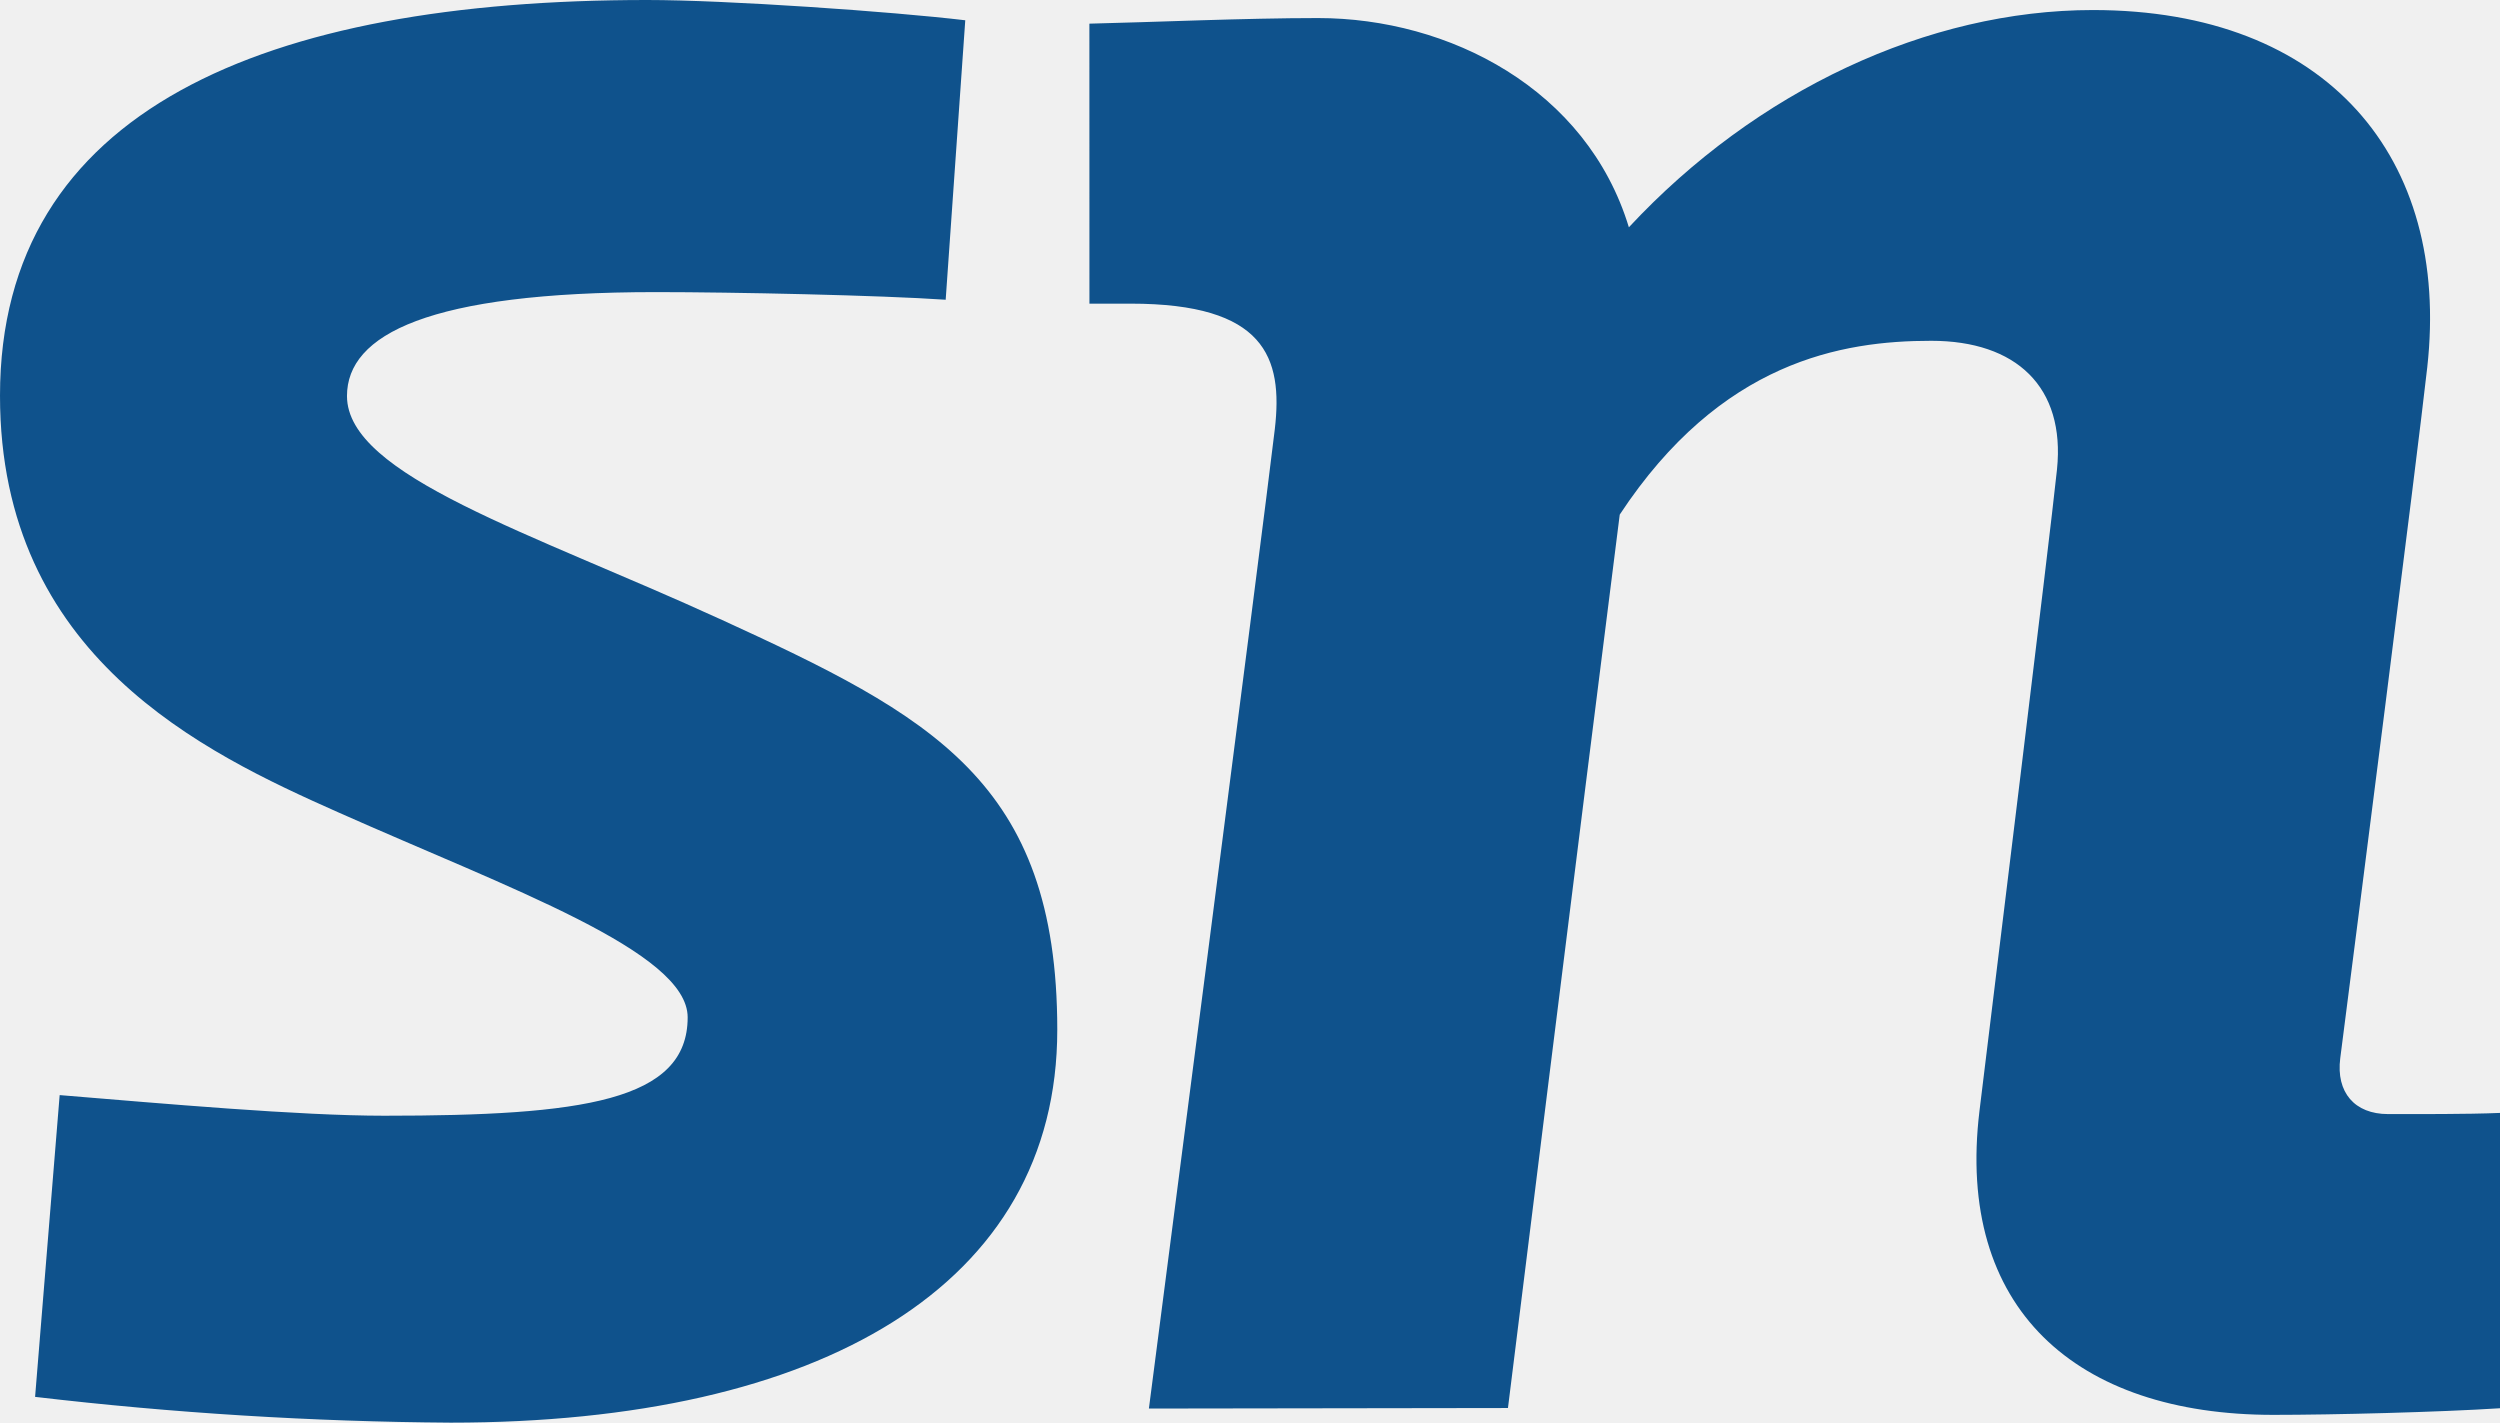
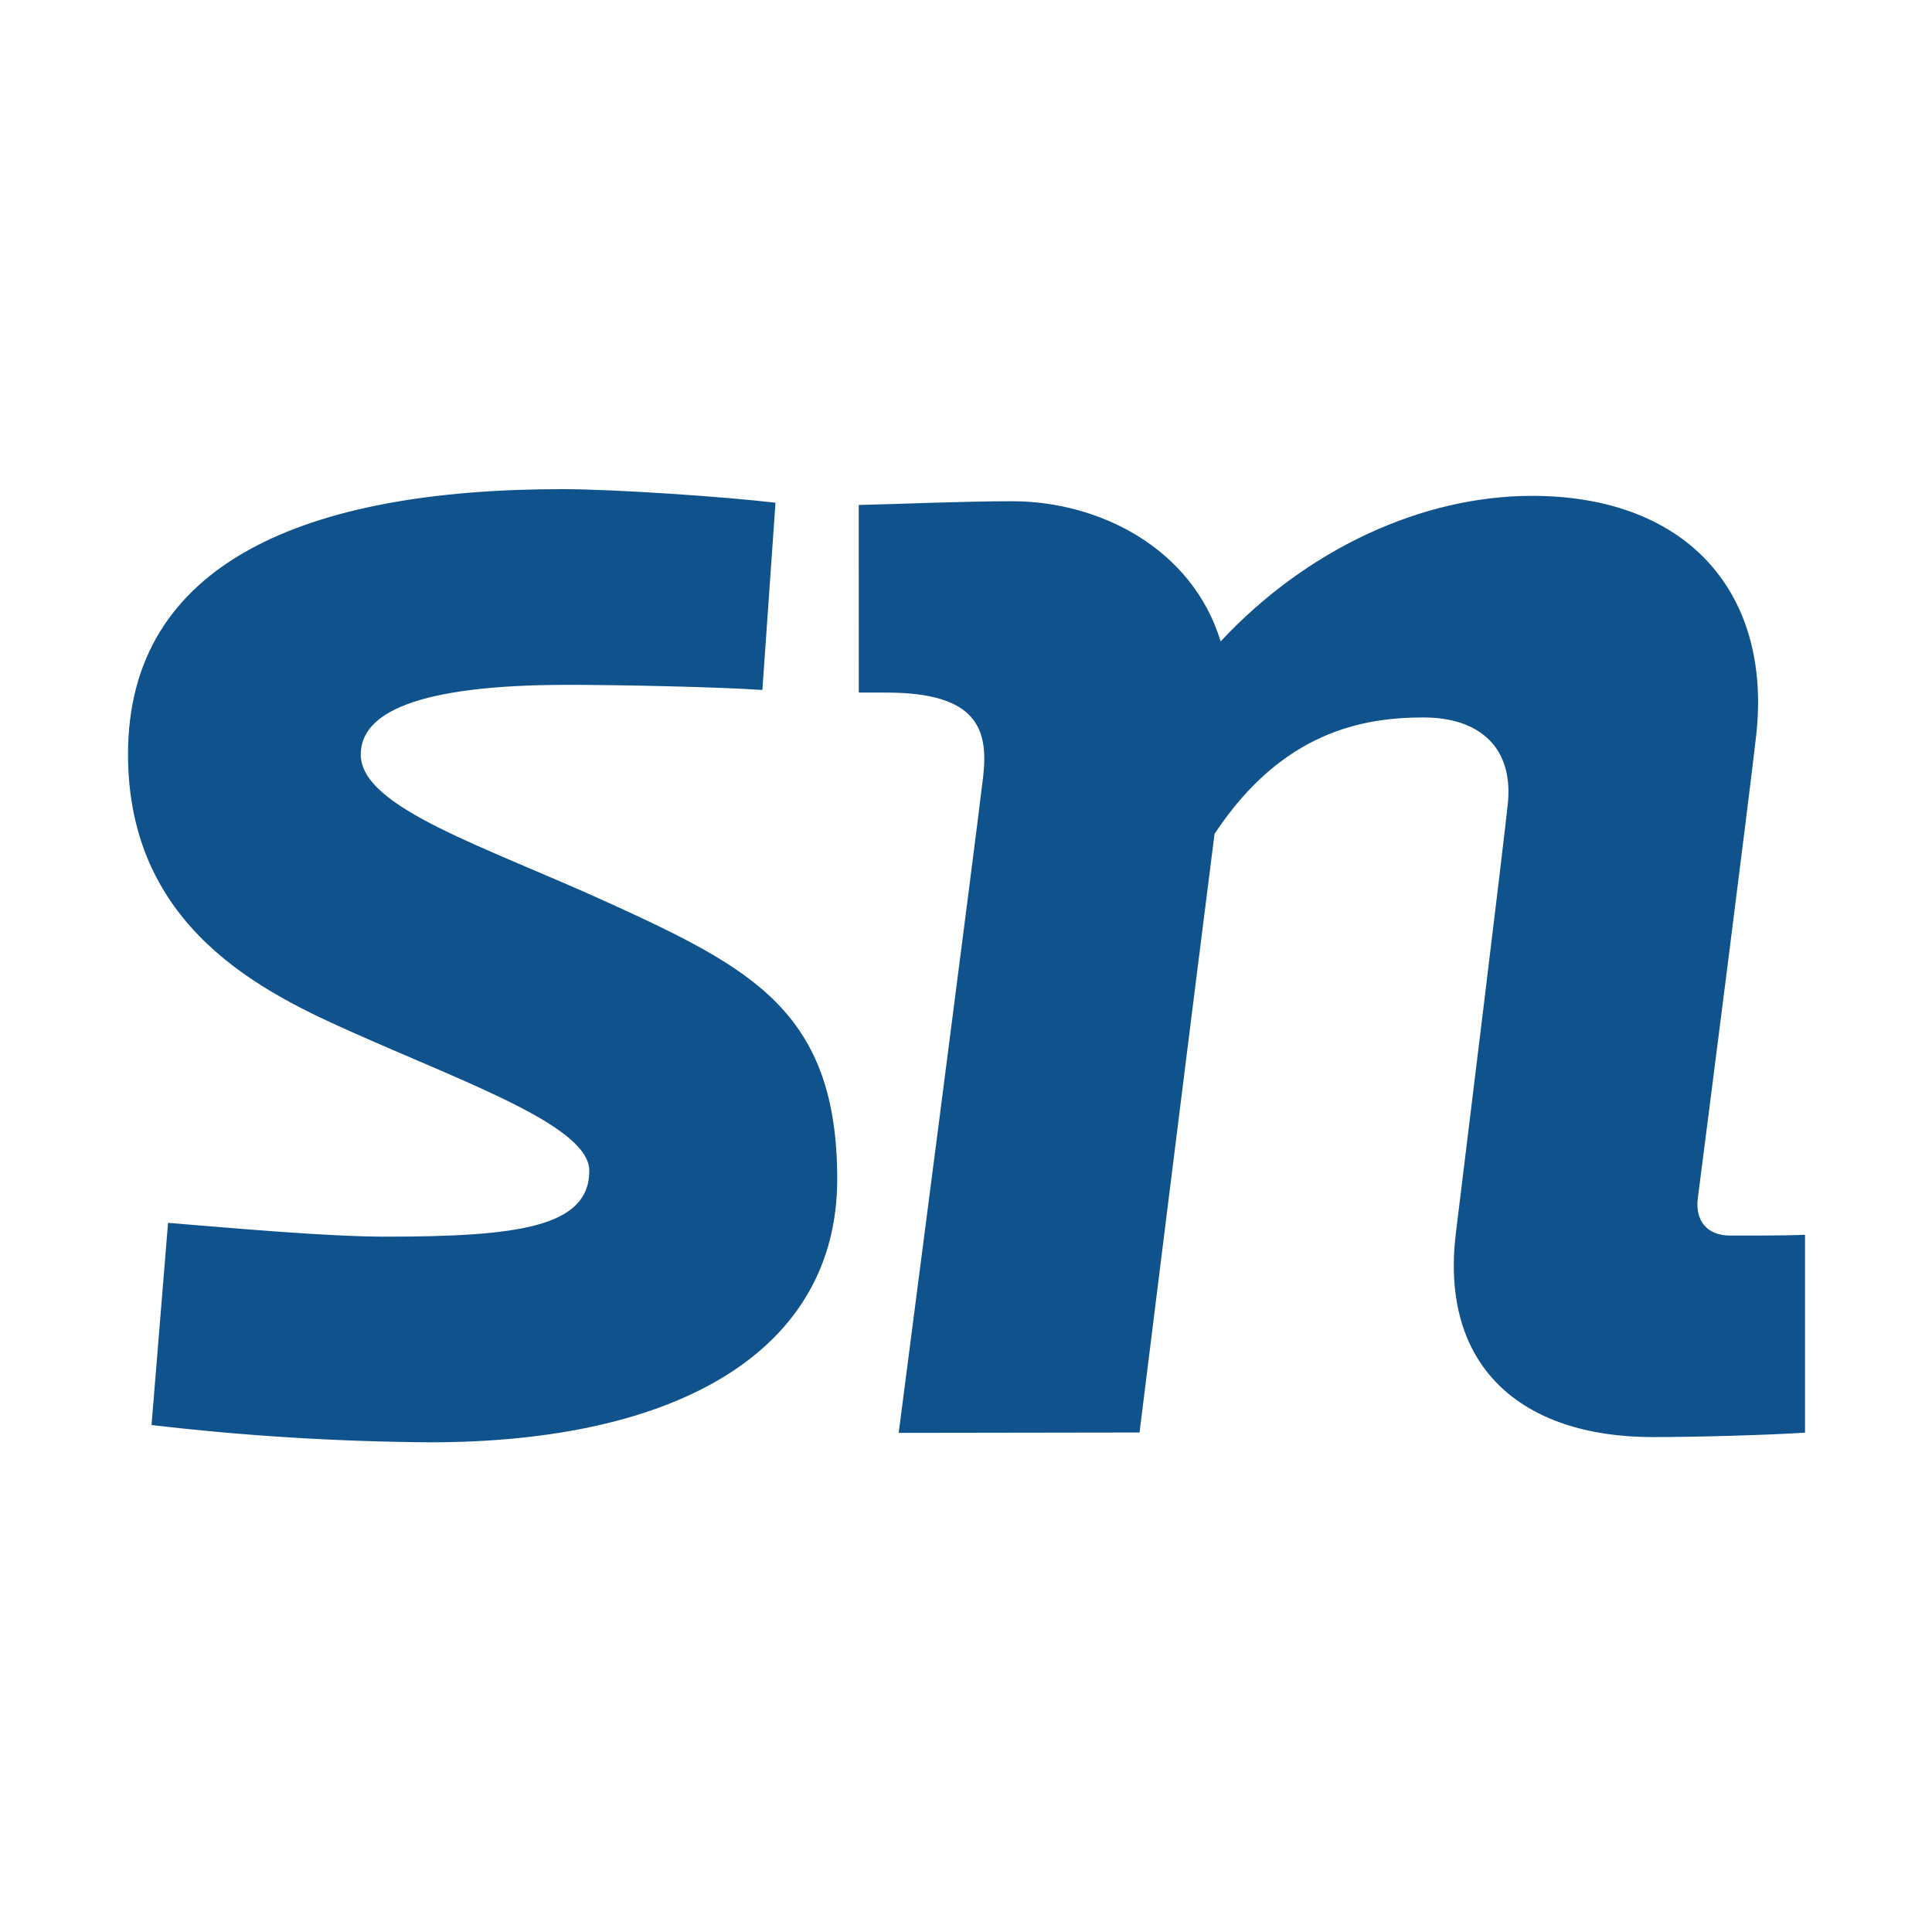
- <svg xmlns="http://www.w3.org/2000/svg" width="351.457" height="200" viewBox="0 0 351.457 200">
+ <svg xmlns="http://www.w3.org/2000/svg" width="500" zoomAndPan="magnify" viewBox="0 0 375 375" height="500" preserveAspectRatio="xMidYMid meet" version="1.0">
  <defs>
-     <clipPath id="a">
-       <rect width="351.457" height="200" fill="#0f528c" />
+     <clipPath id="3e68339780">
+       <path d="M 24.848 94.941 L 350.348 94.941 L 350.348 279.949 L 24.848 279.949 Z M 24.848 94.941 " clip-rule="nonzero" />
    </clipPath>
  </defs>
-   <g transform="translate(-3 -1.113)">
-     <g transform="translate(3 1.113)" clip-path="url(#a)">
-       <path d="M338.716,157.733c-4.7,0-7.329-3.059-6.718-7.85,2.063-16.013,10.823-84.492,12.234-97.147,3.277-29.468-14.073-50.211-47-50.211-23.185,0-47.334,11.3-65.241,30.541-5.9-19.433-25.269-29.414-43.7-29.414-10.171,0-23.329.583-32.142.787l.006,39.361h5.8c18.856,0,21.442,7.532,20.26,17.655-1.669,14.182-17.7,137.677-17.7,137.677l50.477-.075s10-80.55,15.715-125.6c14.222-21.578,31.261-24.434,43.794-24.434,11.935,0,18.87,6.473,17.676,18.09-1.032,9.907-9.146,75.8-10.891,90.13-3.392,27.828,13.544,42.776,41.309,42.776,8.374,0,23.363-.381,31.872-.931V157.57c-4.722.2-11.915.163-15.742.163M104.13,88.1C77.775,76.024,51.78,68,51.78,56.787c0-8.658,11.5-14.609,43.434-14.609,10.836,0,31.58.442,40.733,1.073L138.7,3.963c-10.286-1.229-33.621-2.85-44.715-2.85C40.266,1.113,3,16.523,3,56.739c0,36.649,28.655,50.172,47.5,58.552,24.149,10.748,49.174,19.609,49.174,28.844,0,11.78-14.807,13.83-42.661,13.83-11.949,0-31.022-1.7-45.625-2.9L7.933,197.489a531.857,531.857,0,0,0,58.43,3.624c51.99,0,85.272-19.277,85.272-55.233,0-34.931-17.77-44.152-47.5-57.784" transform="translate(-3 -1.113)" fill="#0f528c" />
-     </g>
+   <rect x="-37.5" width="450" fill="#ffffff" y="-37.5" height="450" fill-opacity="1" />
+   <rect x="-37.5" width="450" fill="#ffffff" y="-37.5" height="450" fill-opacity="1" />
+   <rect x="-37.5" width="450" fill="#ffffff" y="-37.5" height="450" fill-opacity="1" />
+   <g clip-path="url(#3e68339780)">
+     <path fill="#0f528c" d="M 335.77 239.82 C 331.414 239.82 328.98 236.992 329.547 232.559 C 331.457 217.746 339.57 154.402 340.879 142.695 C 343.914 115.434 327.844 96.246 297.348 96.246 C 275.875 96.246 253.512 106.699 236.926 124.5 C 231.461 106.523 213.523 97.289 196.453 97.289 C 187.035 97.289 174.848 97.828 166.684 98.016 L 166.691 134.43 L 172.062 134.43 C 189.527 134.43 191.922 141.395 190.828 150.758 C 189.281 163.879 174.434 278.117 174.434 278.117 L 221.184 278.047 C 221.184 278.047 230.445 203.535 235.738 161.863 C 248.91 141.902 264.688 139.258 276.297 139.258 C 287.352 139.258 293.773 145.246 292.668 155.992 C 291.711 165.156 284.195 226.113 282.582 239.367 C 279.438 265.109 295.125 278.938 320.84 278.938 C 328.594 278.938 342.477 278.586 350.355 278.078 L 350.355 239.672 C 345.984 239.855 339.32 239.82 335.777 239.82 M 118.508 175.406 C 94.102 164.238 70.023 156.812 70.023 146.441 C 70.023 138.434 80.676 132.926 110.25 132.926 C 120.285 132.926 139.5 133.336 147.977 133.922 L 150.523 97.578 C 141 96.441 119.387 94.941 109.113 94.941 C 59.359 94.941 24.848 109.195 24.848 146.398 C 24.848 180.301 51.387 192.809 68.84 200.562 C 91.203 210.504 114.383 218.699 114.383 227.242 C 114.383 238.141 100.668 240.035 74.871 240.035 C 63.805 240.035 46.141 238.465 32.617 237.355 L 29.414 276.598 C 47.391 278.707 65.43 279.824 83.531 279.949 C 131.68 279.949 162.504 262.117 162.504 228.855 C 162.504 196.543 146.047 188.016 118.512 175.402 " fill-opacity="1" fill-rule="nonzero" />
  </g>
</svg>
